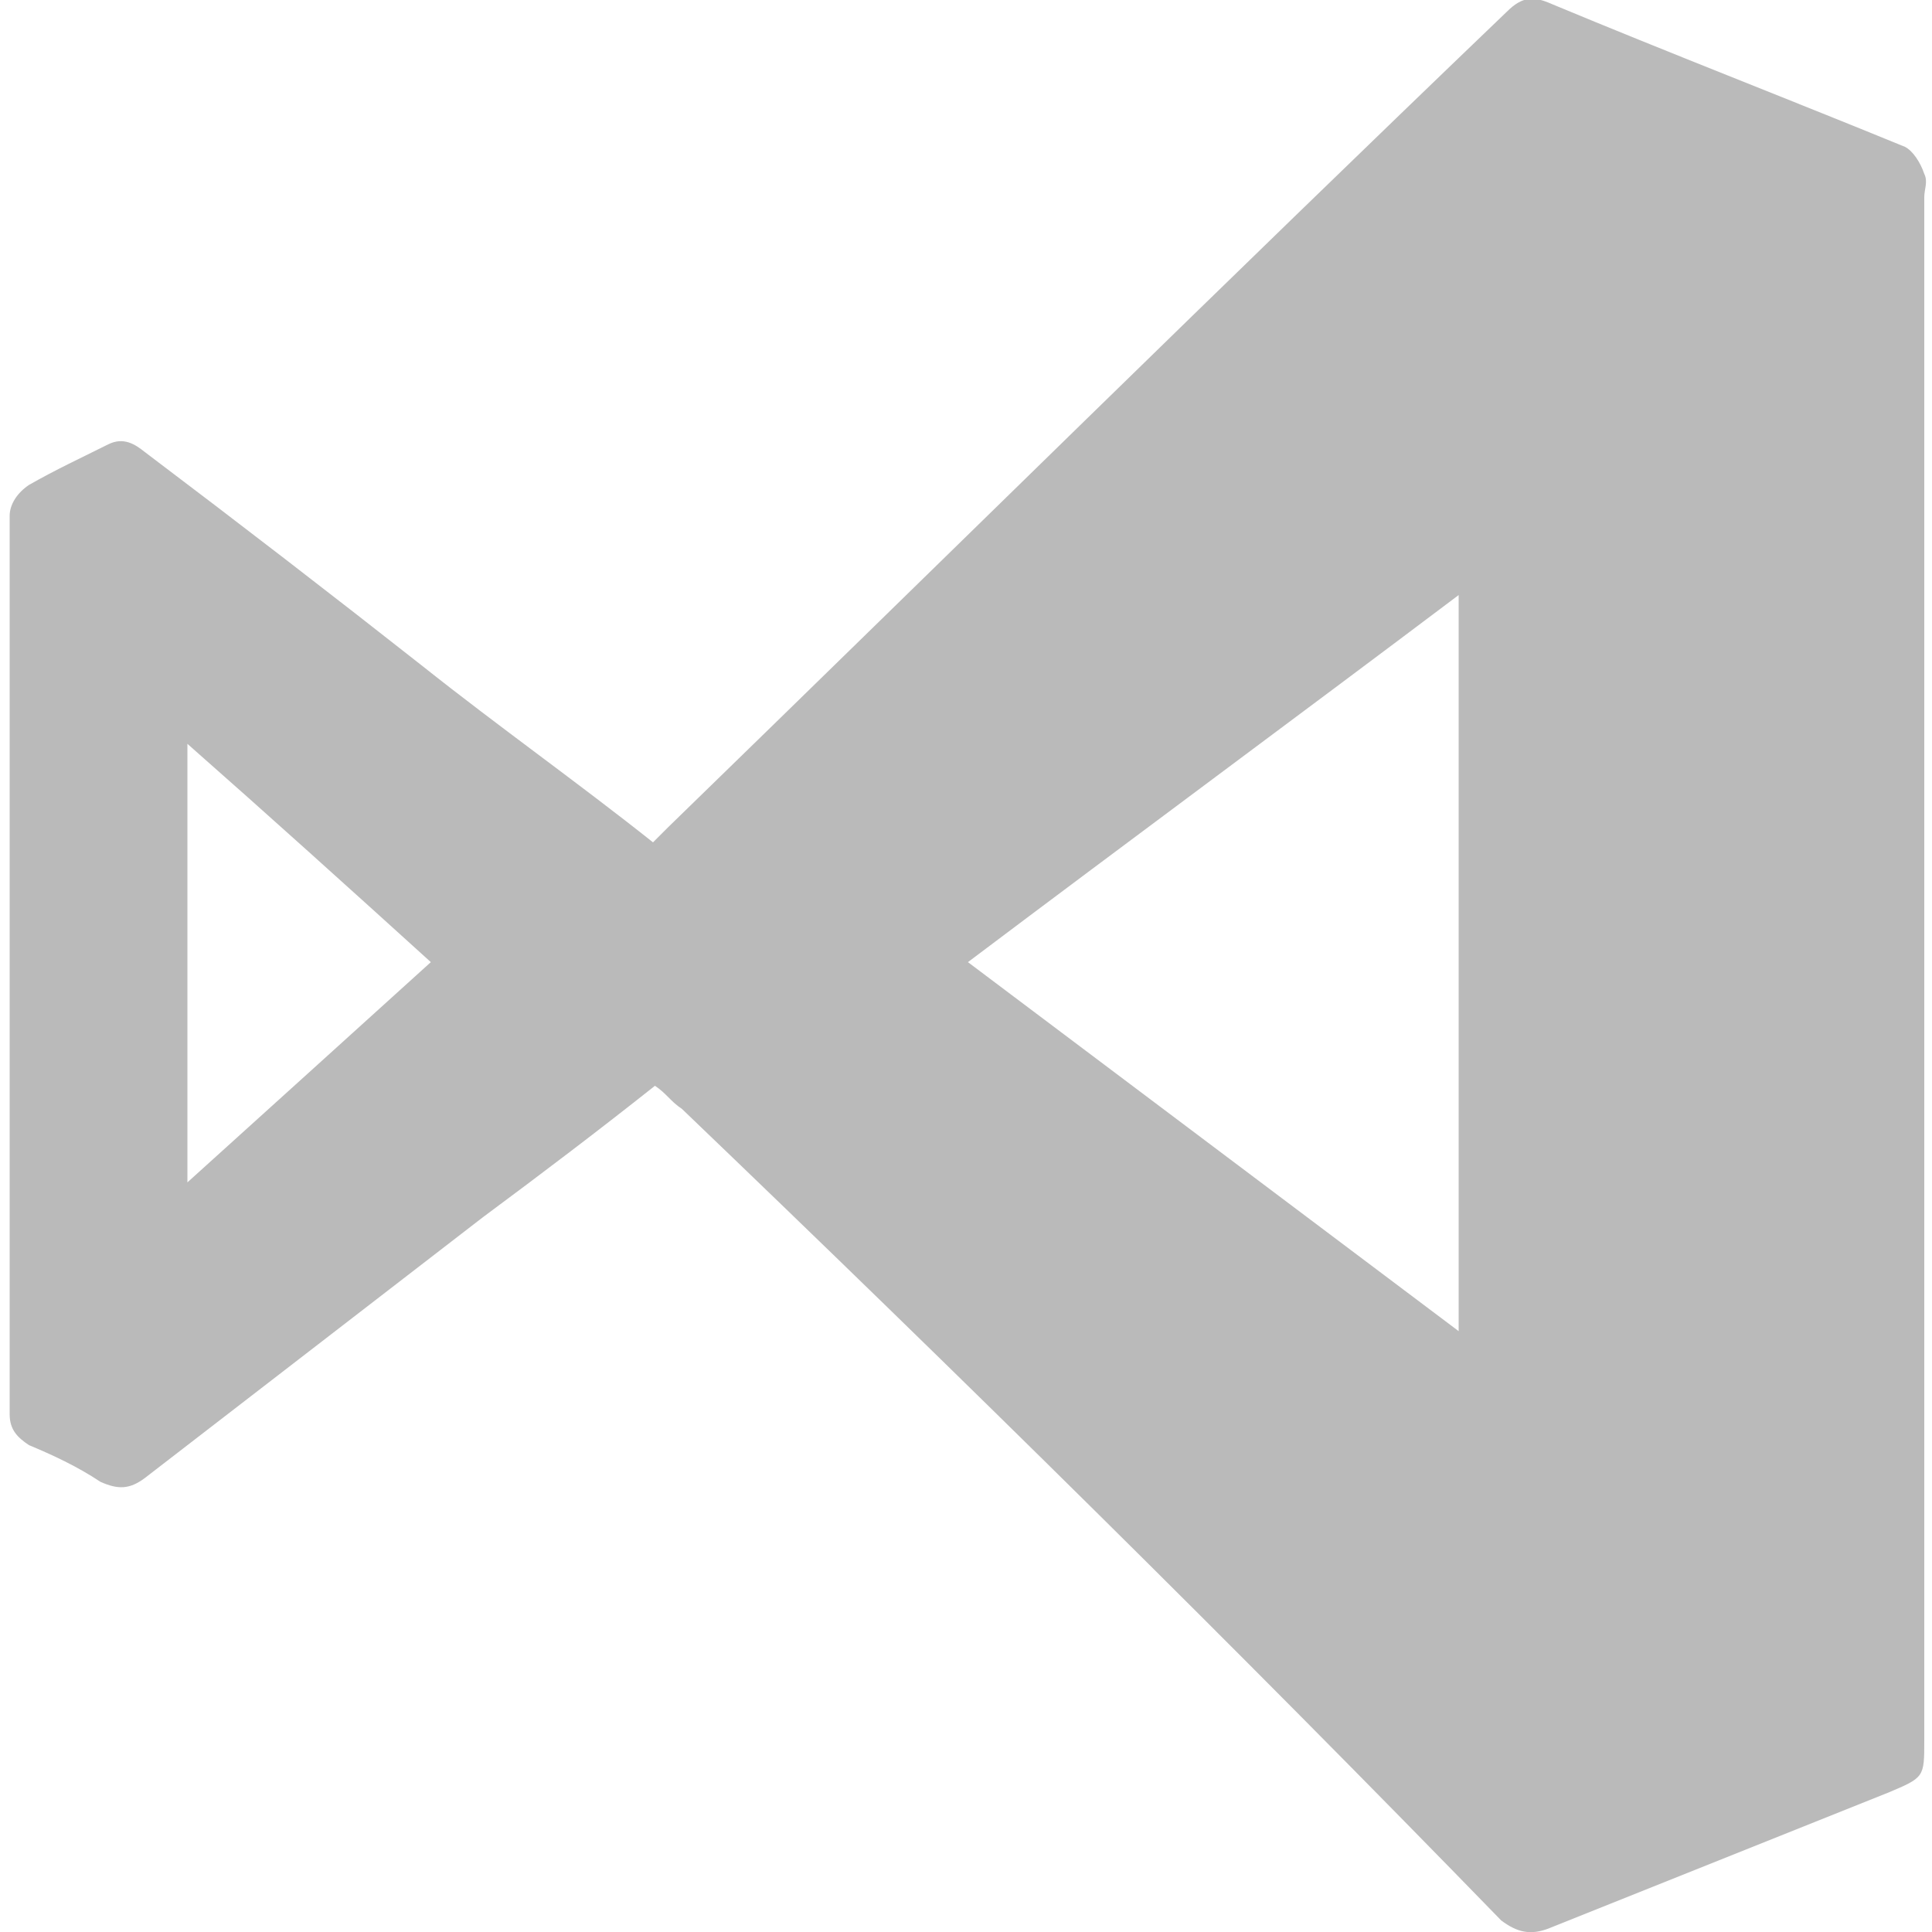
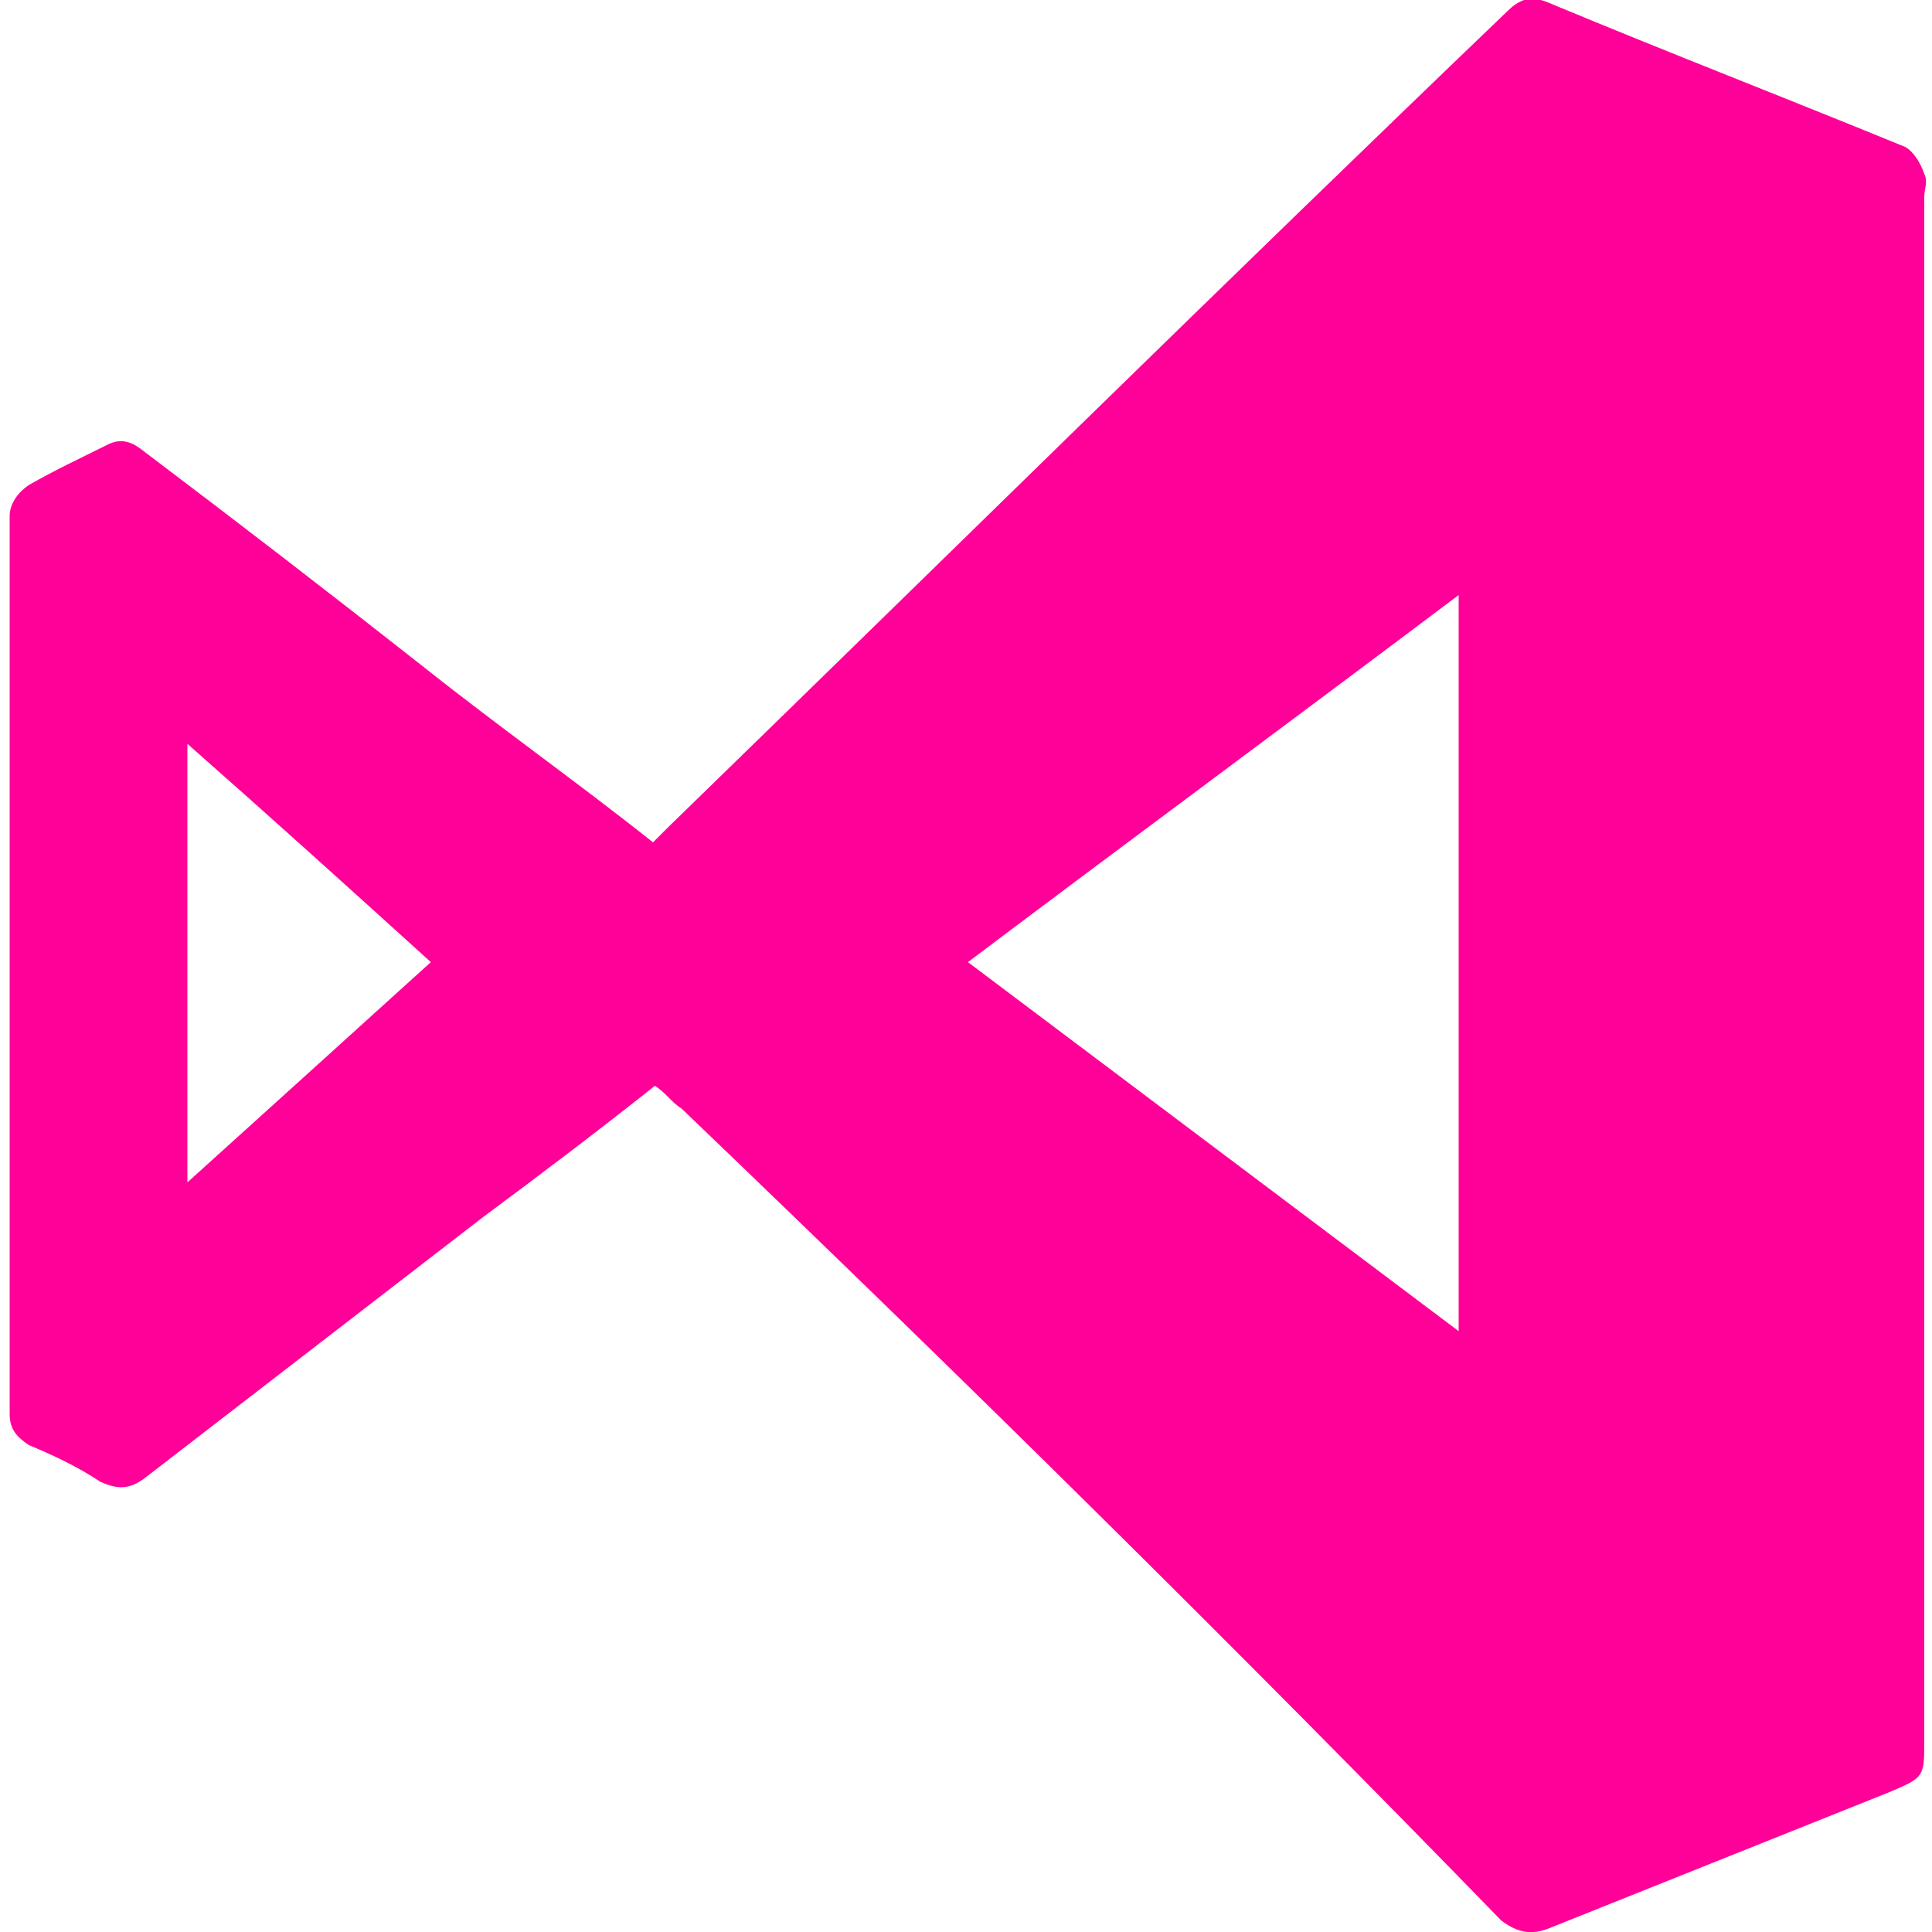
<svg xmlns="http://www.w3.org/2000/svg" viewBox="0 0 100 100">
-   <path d="M33.9 56.2C31 58.5 28.1 60.7 25 63L7.5 76.5c-.8.6-1.4.6-2.3.2-1.2-.8-2.5-1.4-3.7-1.9-.6-.4-1-.8-1-1.6V26.7c0-.6.4-1.2 1-1.6 1.4-.8 2.7-1.4 4.1-2.1.8-.4 1.4 0 1.9.4 4.9 3.7 9.7 7.4 14.4 11.1 3.9 3.1 8 6 11.9 9.1l.8-.8C49 28.8 63.4 14.6 78 .6c.8-.8 1.4-.8 2.3-.4 6 2.5 12.2 4.9 18.3 7.4.4.2.8.8 1 1.4.2.4 0 .8 0 1.2v79.9c0 1.9 0 1.9-1.9 2.7l-17.5 7c-1 .4-1.7.2-2.5-.4-13.8-14.2-28-28.2-42.4-42-.6-.4-.8-.8-1.4-1.2zm41.6 12.7V30.8c-8.5 6.4-16.9 12.6-25.4 19 8.5 6.4 16.9 12.7 25.4 19.1zM22.3 49.8c-4.3-3.9-8.4-7.6-12.6-11.3v22.7c4.2-3.8 8.3-7.5 12.6-11.4z" fill="#bababa" />
+   <path d="M33.9 56.2C31 58.5 28.1 60.7 25 63L7.5 76.5c-.8.6-1.4.6-2.3.2-1.2-.8-2.5-1.4-3.7-1.9-.6-.4-1-.8-1-1.6V26.7c0-.6.4-1.2 1-1.6 1.4-.8 2.7-1.4 4.1-2.1.8-.4 1.4 0 1.9.4 4.9 3.7 9.7 7.4 14.4 11.1 3.9 3.1 8 6 11.9 9.1l.8-.8C49 28.8 63.4 14.6 78 .6c.8-.8 1.4-.8 2.3-.4 6 2.5 12.2 4.9 18.3 7.4.4.2.8.8 1 1.4.2.4 0 .8 0 1.2v79.9c0 1.9 0 1.9-1.9 2.7l-17.5 7c-1 .4-1.7.2-2.5-.4-13.8-14.2-28-28.2-42.4-42-.6-.4-.8-.8-1.4-1.2zm41.6 12.7V30.8c-8.5 6.4-16.9 12.6-25.4 19 8.5 6.4 16.9 12.7 25.4 19.1zM22.3 49.8c-4.3-3.9-8.4-7.6-12.6-11.3v22.7c4.2-3.8 8.3-7.5 12.6-11.4z" fill="#f09" />
</svg>
